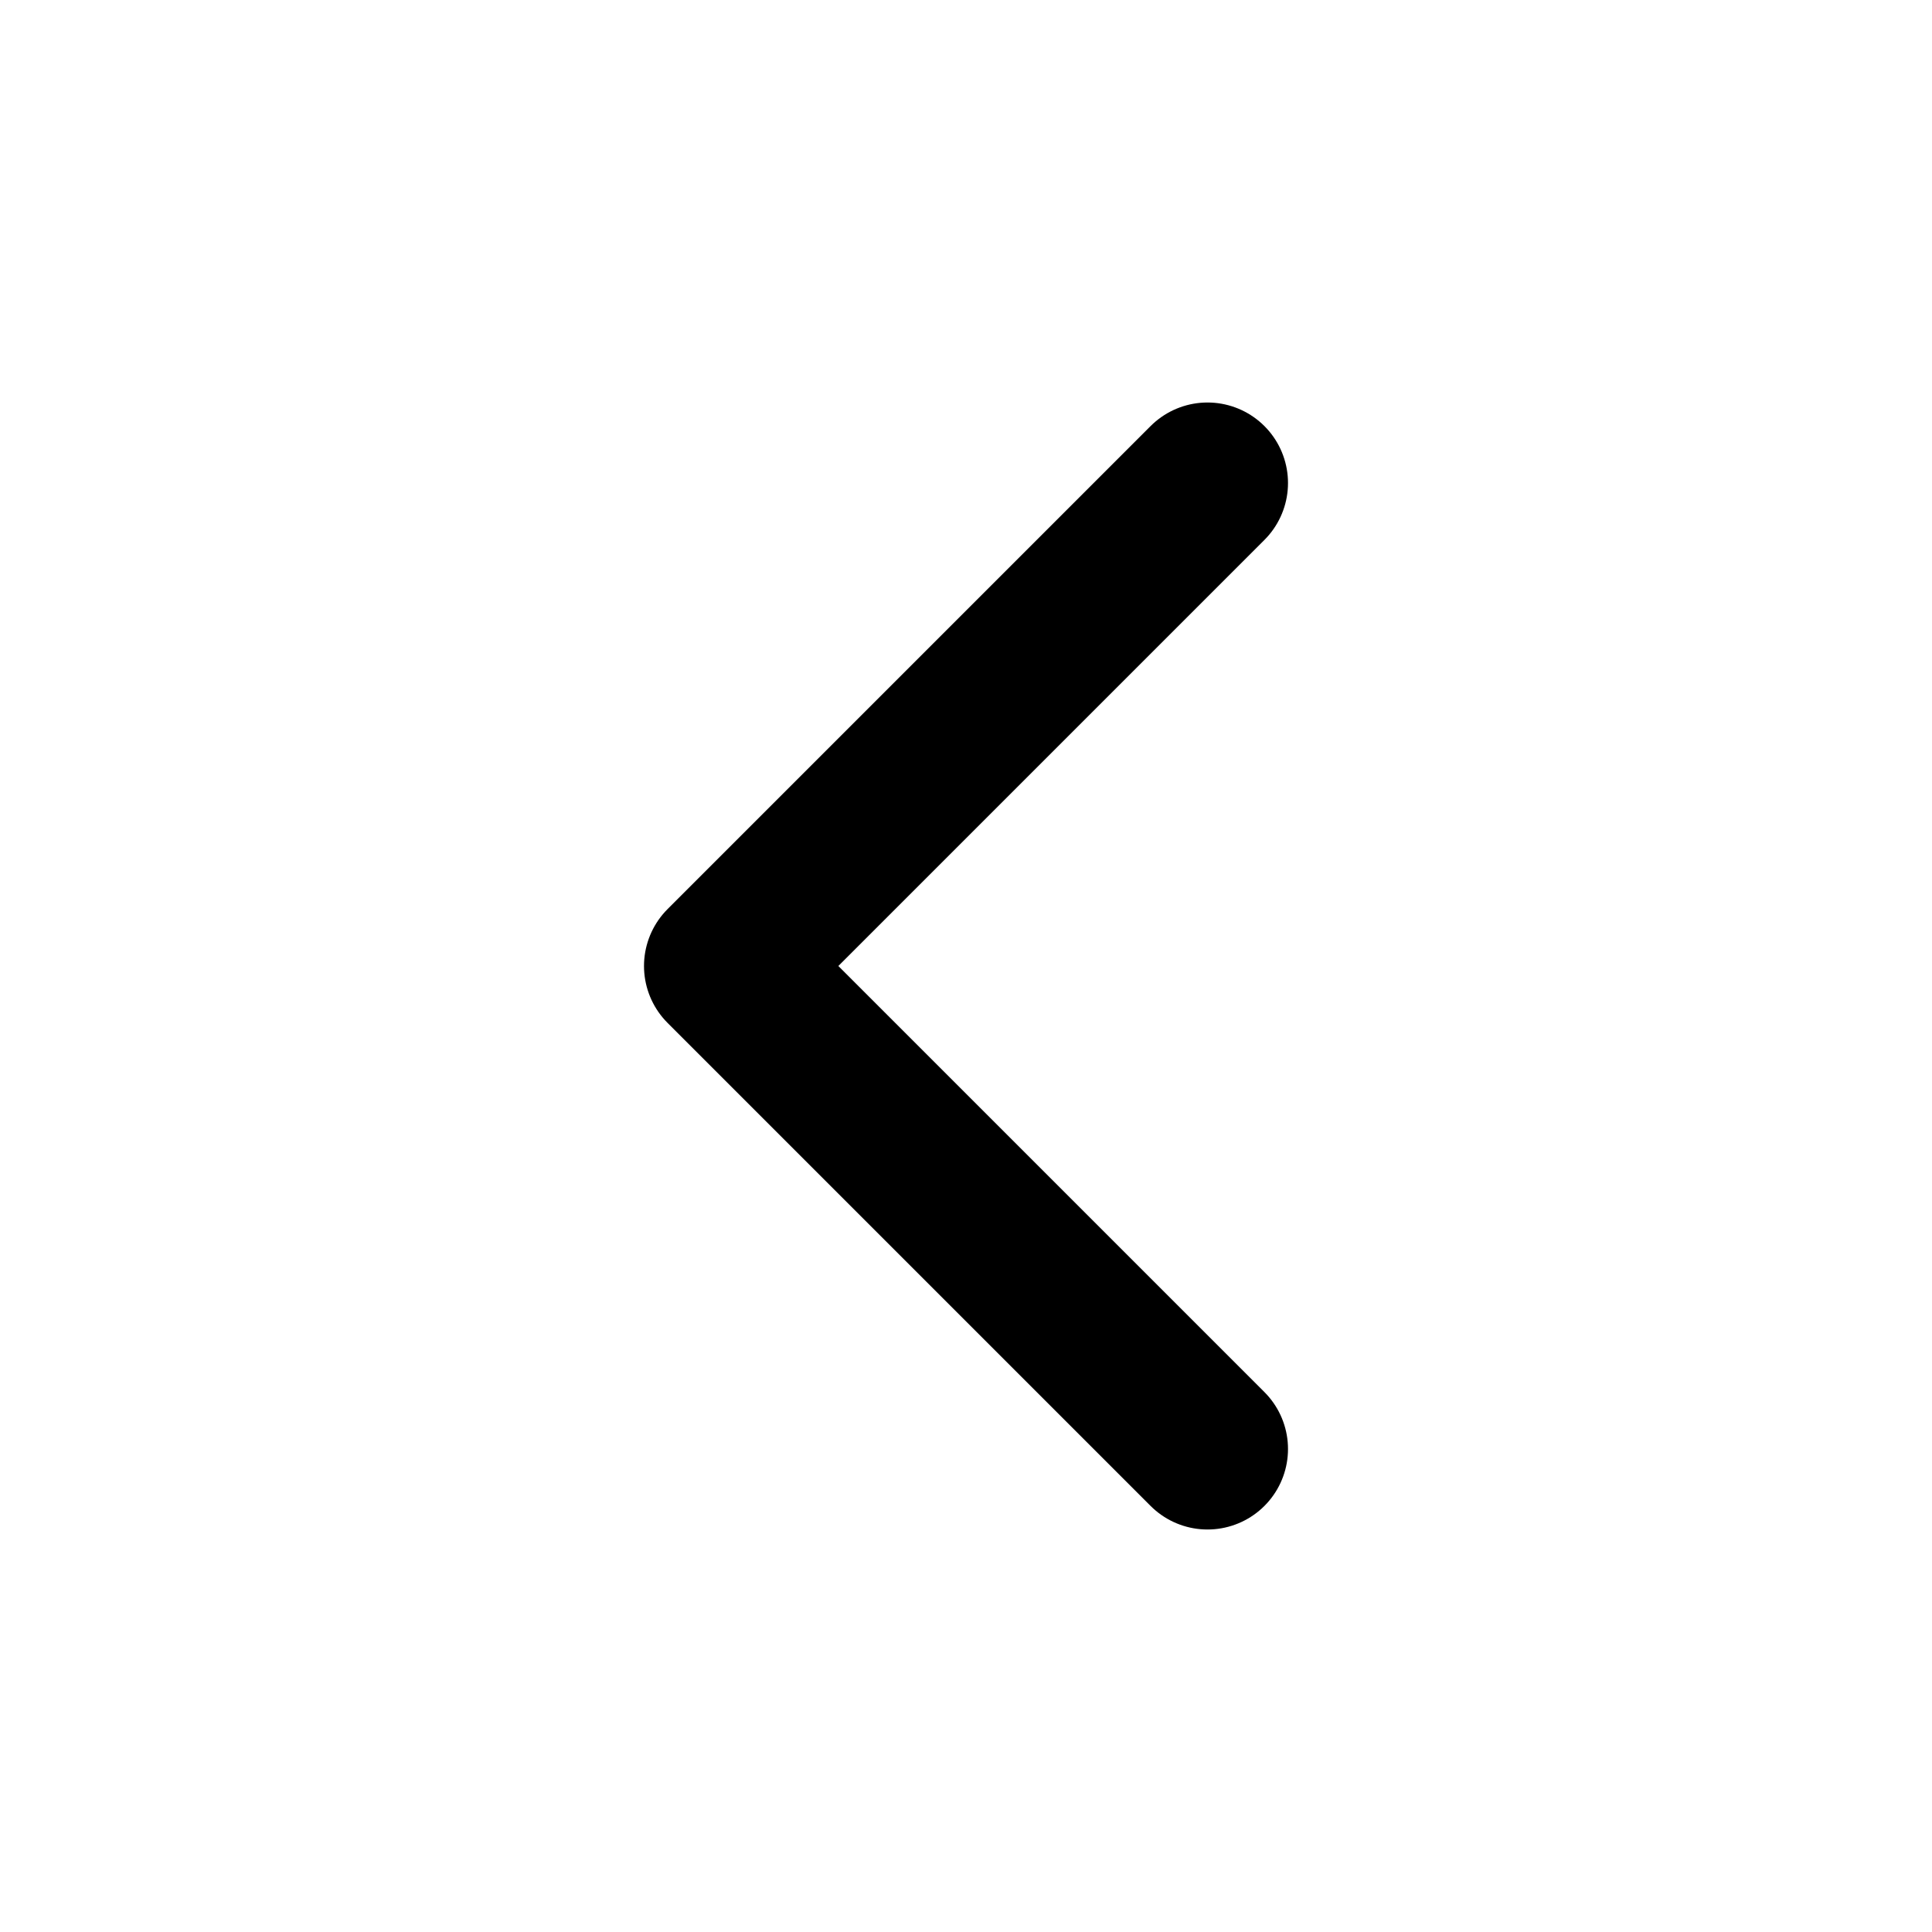
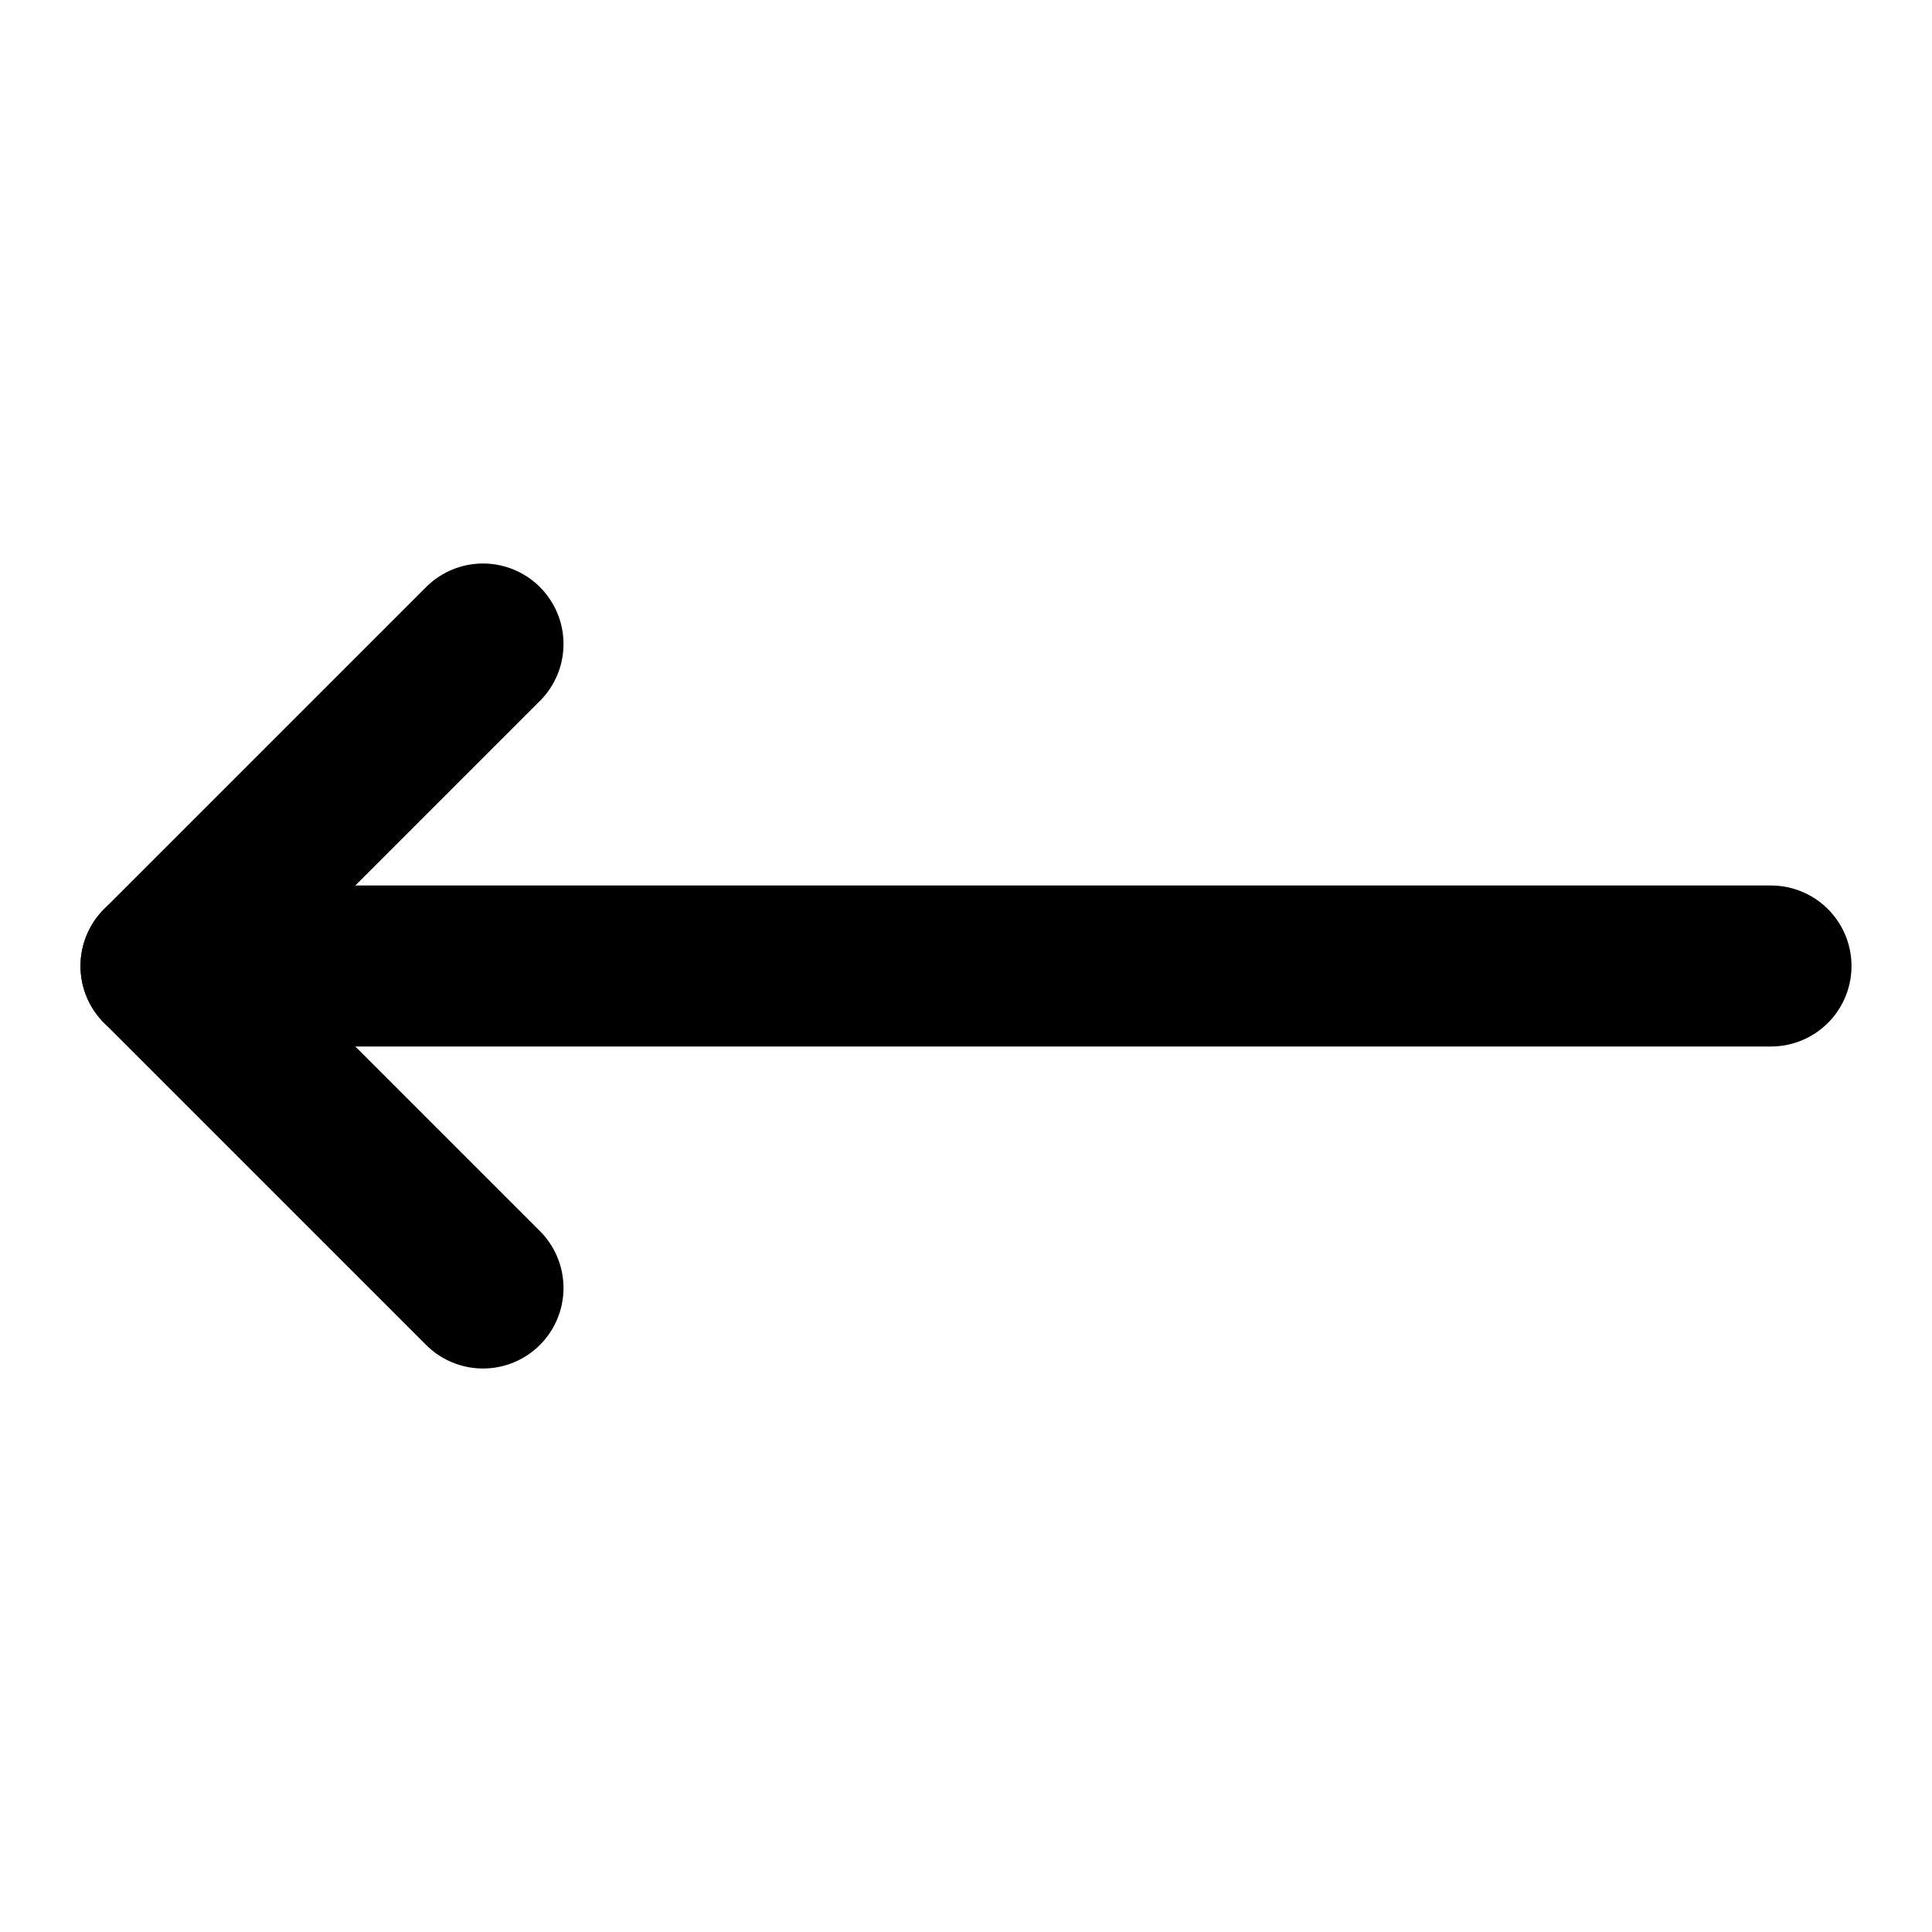
- <svg xmlns="http://www.w3.org/2000/svg" width="24" height="24" viewBox="0 0 24 24" fill="none" stroke="currentColor" stroke-width="2" stroke-linecap="round" stroke-linejoin="round" class="lucide lucide-chevron-left">
-   <path d="m15 18-6-6 6-6" />
+ <svg xmlns="http://www.w3.org/2000/svg" width="24" height="24" viewBox="0 0 24 24" fill="none" stroke="currentColor" stroke-width="2" stroke-linecap="round" stroke-linejoin="round" class="lucide lucide-move-left">
+   <path d="M6 8L2 12L6 16" />
+   <path d="M2 12H22" />
</svg>
